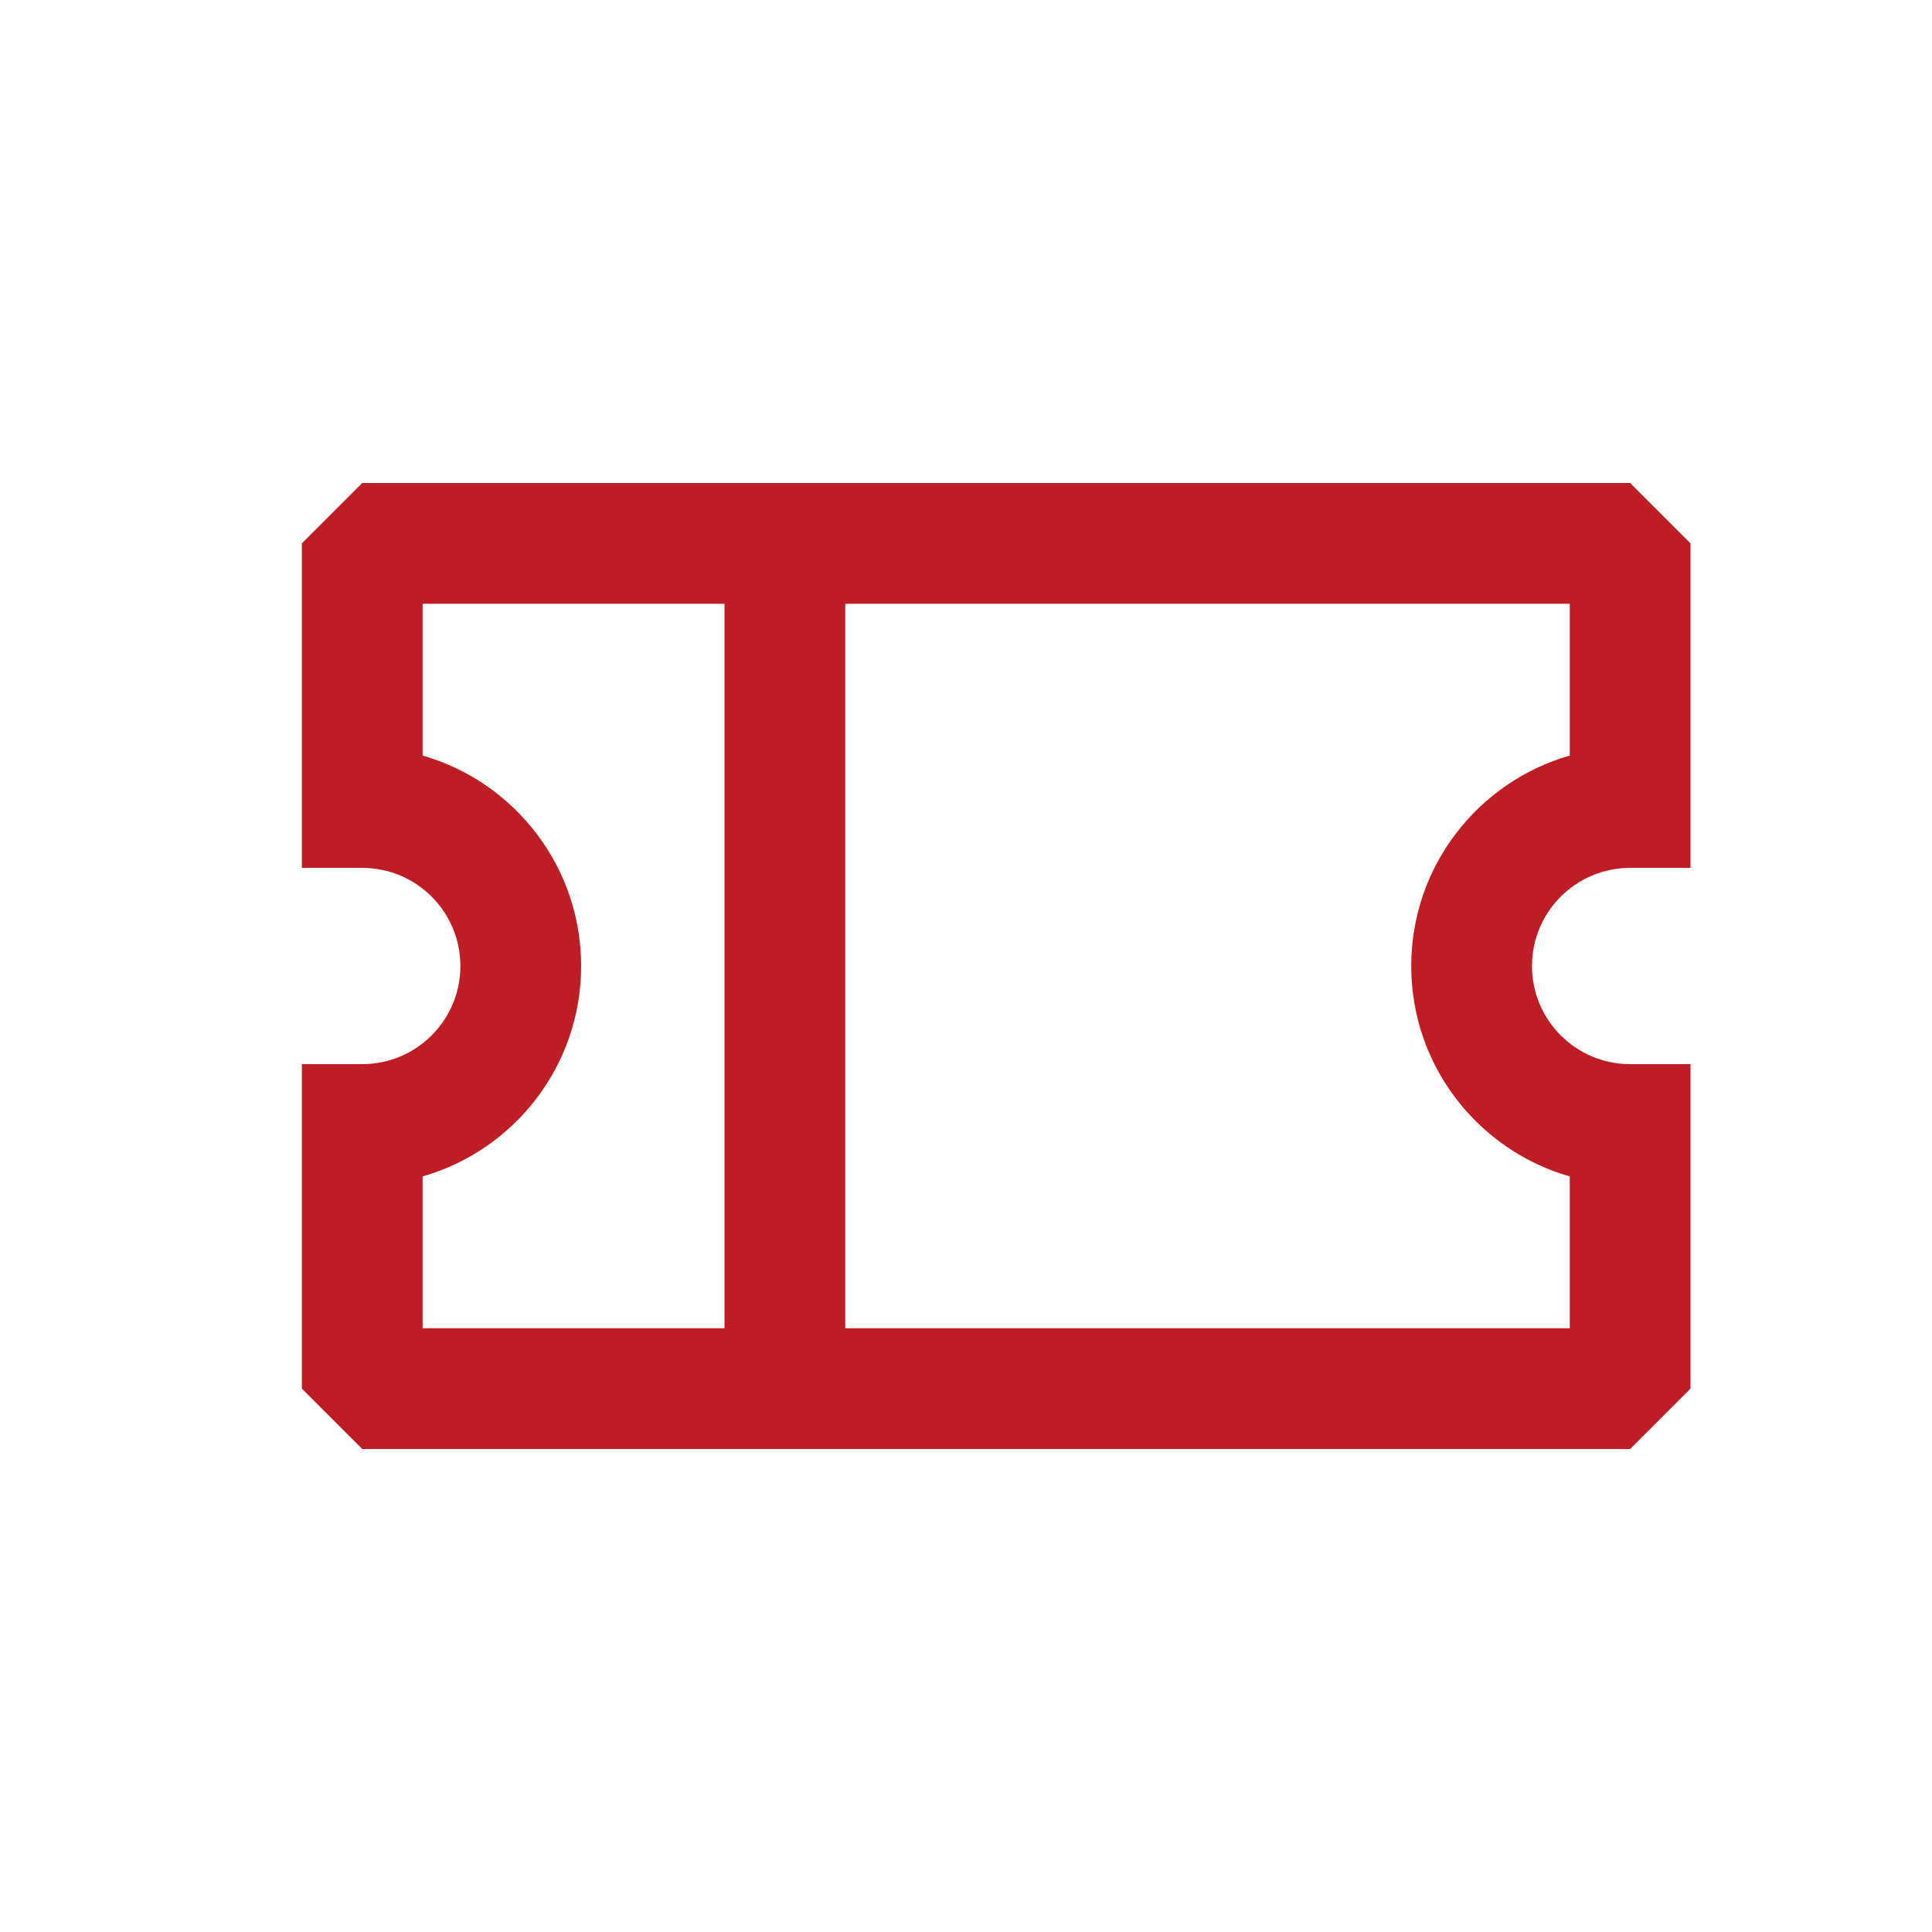
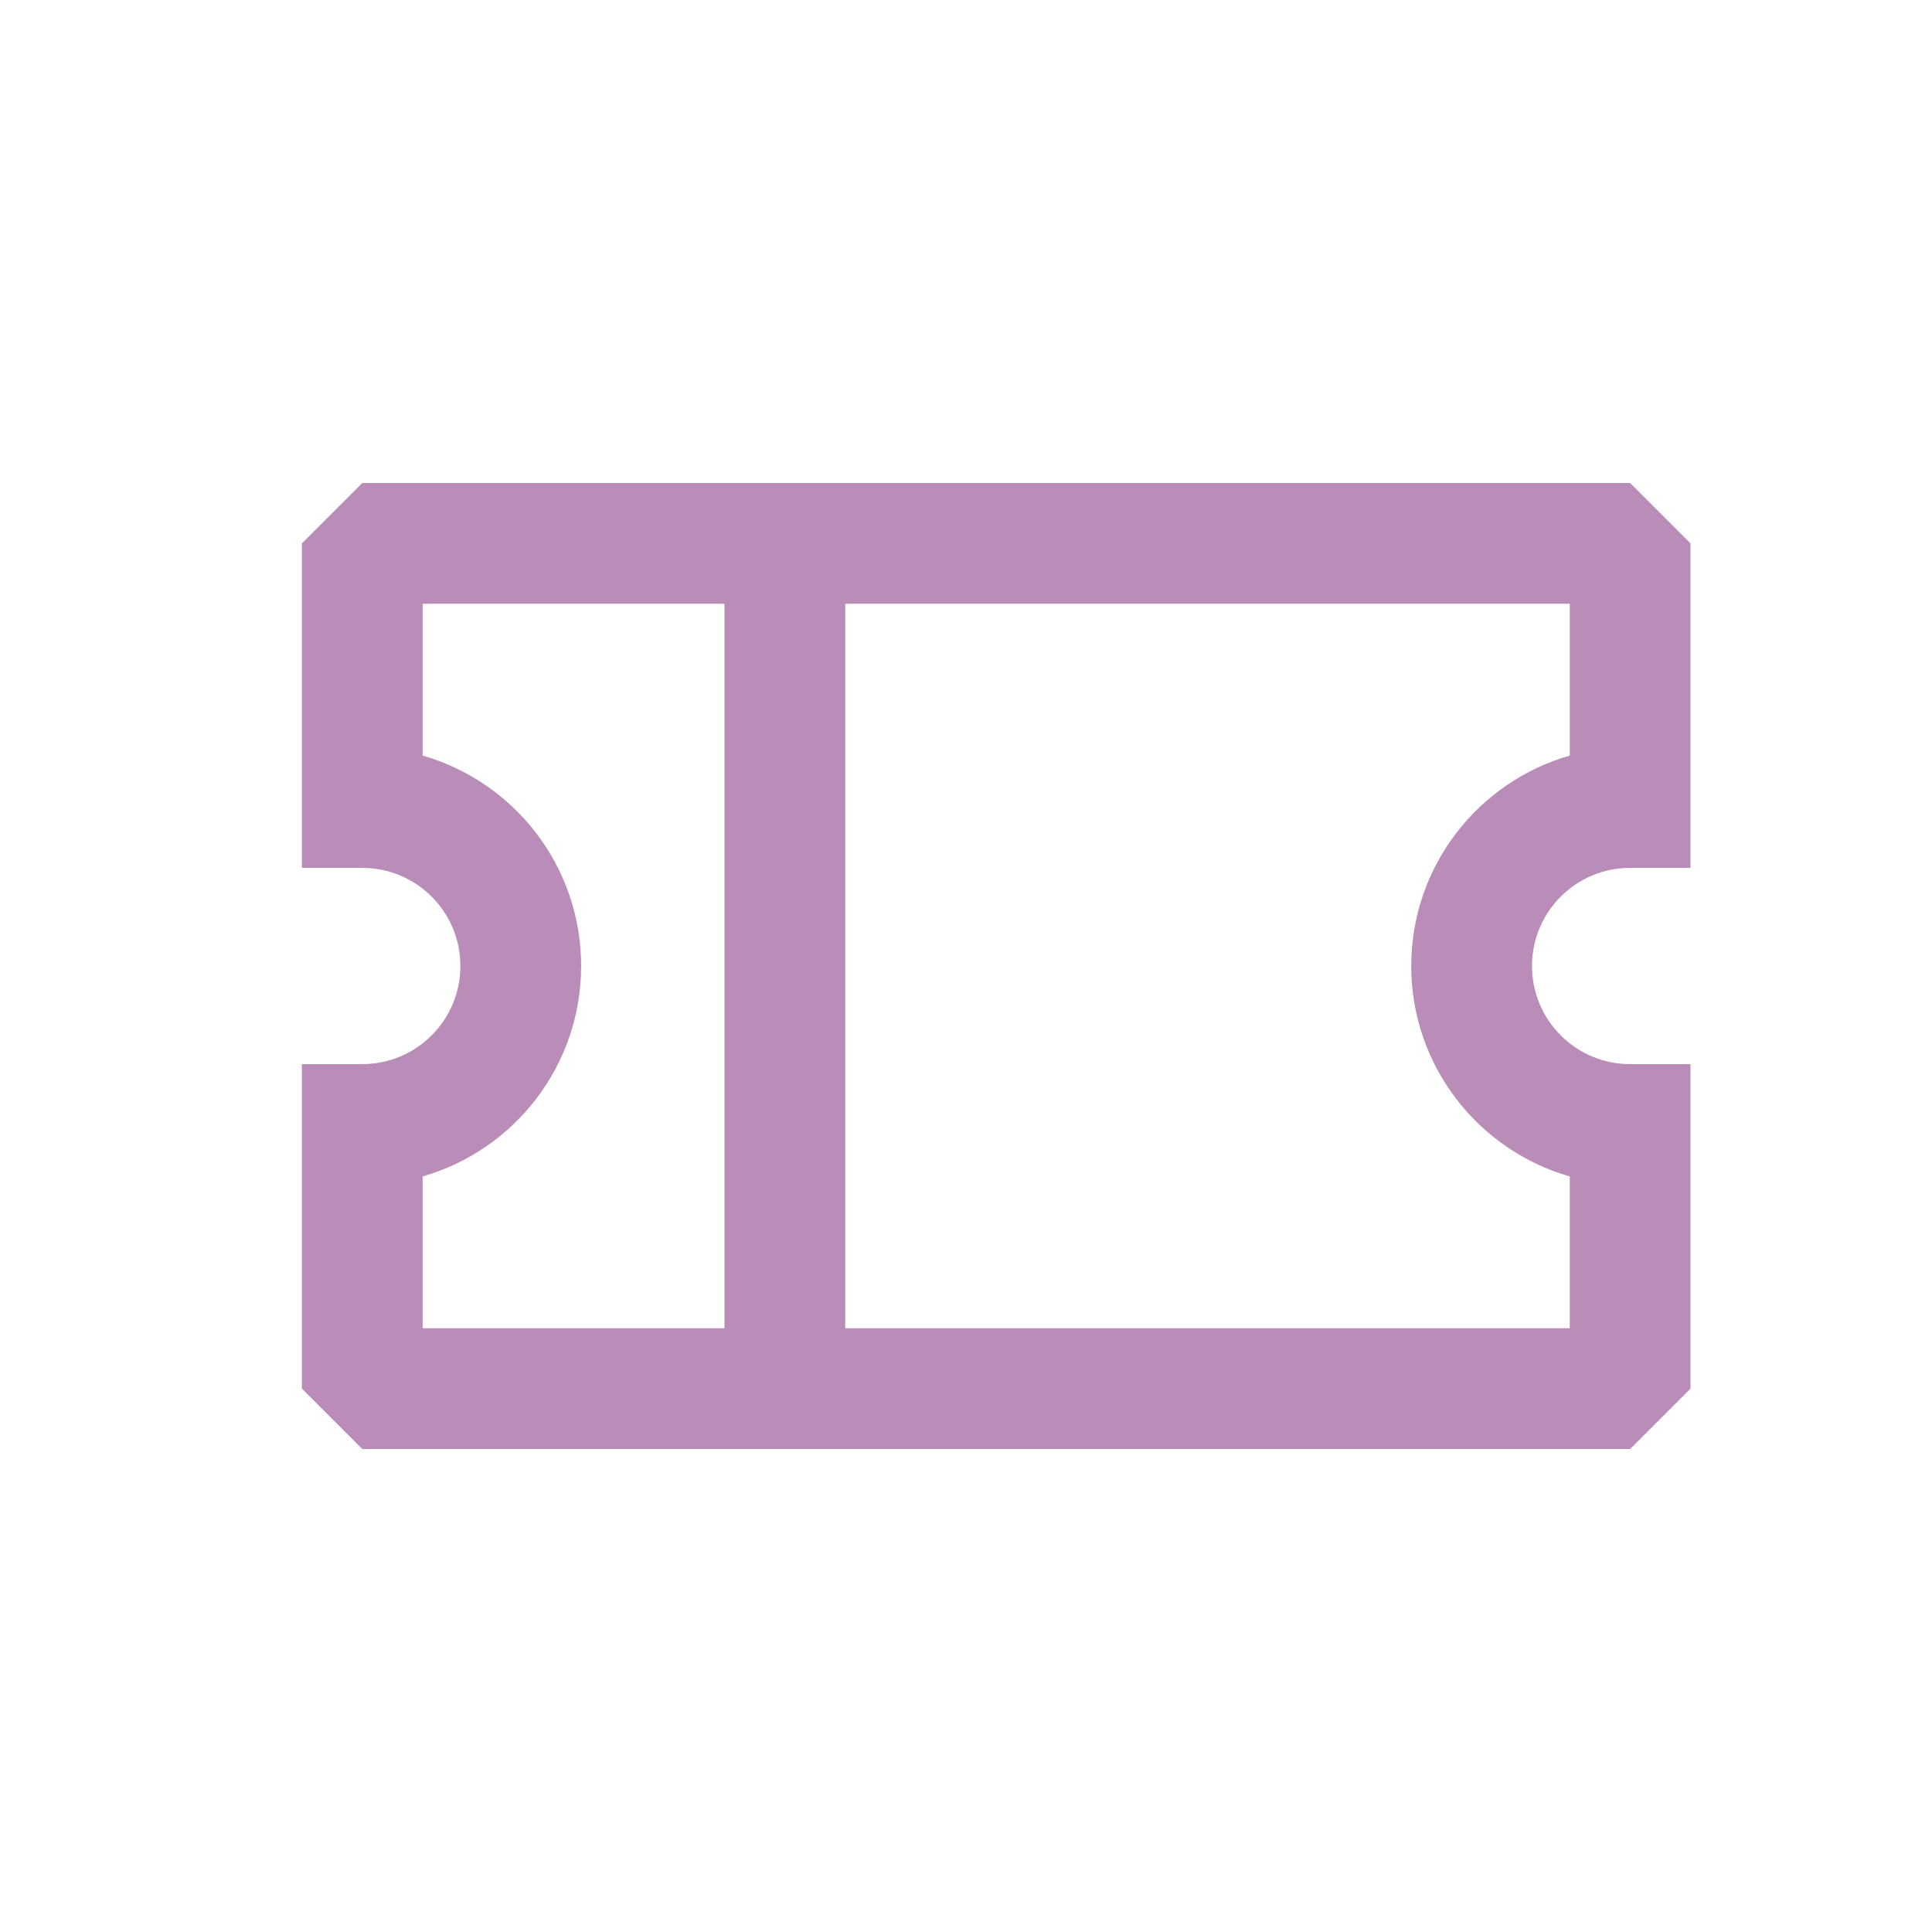
<svg xmlns="http://www.w3.org/2000/svg" width="800px" height="800px" viewBox="0 0 24 24" fill="none">
  <g id="SVGRepo_bgCarrier" stroke-width="0" />
  <g id="SVGRepo_tracerCarrier" stroke-linecap="round" stroke-linejoin="round" />
  <g id="SVGRepo_iconCarrier">
-     <path fill-rule="evenodd" clip-rule="evenodd" d="M3.75 6.75L4.5 6H20.25L21 6.75V10.781H20.25C19.577 10.781 19.031 11.327 19.031 12C19.031 12.673 19.577 13.219 20.25 13.219H21V17.25L20.25 18L4.5 18L3.75 17.25V13.219H4.5C5.173 13.219 5.719 12.673 5.719 12C5.719 11.327 5.173 10.781 4.5 10.781H3.75V6.75ZM5.25 7.5V9.386C6.387 9.712 7.219 10.759 7.219 12C7.219 13.241 6.387 14.288 5.25 14.614V16.5L9 16.5L9 7.5H5.25ZM10.5 7.5V16.5L19.5 16.5V14.614C18.363 14.288 17.531 13.241 17.531 12C17.531 10.759 18.363 9.712 19.5 9.386V7.5H10.5Z" fill="#BE1D25" />
+     <path fill-rule="evenodd" clip-rule="evenodd" d="M3.75 6.75L4.5 6H20.25L21 6.75V10.781H20.25C19.577 10.781 19.031 11.327 19.031 12C19.031 12.673 19.577 13.219 20.25 13.219H21V17.25L20.25 18L4.5 18L3.75 17.25V13.219H4.5C5.173 13.219 5.719 12.673 5.719 12C5.719 11.327 5.173 10.781 4.5 10.781H3.75V6.75ZM5.25 7.5V9.386C6.387 9.712 7.219 10.759 7.219 12C7.219 13.241 6.387 14.288 5.25 14.614V16.5L9 16.5L9 7.5H5.25ZM10.5 7.5V16.5L19.5 16.5V14.614C18.363 14.288 17.531 13.241 17.531 12C17.531 10.759 18.363 9.712 19.5 9.386V7.5H10.5Z" fill="#b98db7" />
  </g>
</svg>
